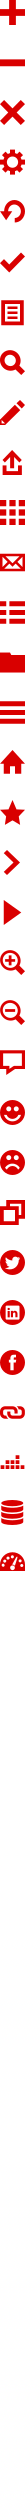
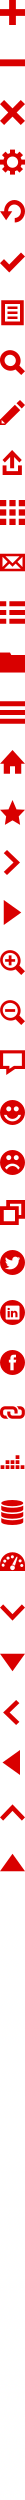
<svg xmlns="http://www.w3.org/2000/svg" version="1.1" id="Layer_1" x="0px" y="0px" viewBox="-10 -208 20 2000" enable-background="new -10 -208 20 2000" xml:space="preserve">
  <path fill="#D90000" d="M-2-88.3v2.8c-0.6,0.2-1.2,0.4-1.7,0.7l-1.9-1.9l-2.8,2.8l1.9,1.9c-0.3,0.5-0.5,1.1-0.7,1.7H-10v4h2.8  c0.2,0.6,0.4,1.2,0.7,1.7l-1.9,1.9l2.8,2.8l1.9-1.9c0.5,0.3,1.1,0.5,1.7,0.7v2.8h4v-2.8c0.6-0.2,1.2-0.4,1.7-0.7l1.9,1.9l2.8-2.8  l-1.9-1.9c0.3-0.5,0.5-1.1,0.7-1.7H10v-4H7.2C7-80.9,6.8-81.5,6.5-82l1.9-1.9l-2.8-2.8l-1.9,1.9c-0.5-0.3-1.1-0.5-1.7-0.7v-2.8H-2z   M-4.5-78.3c0-2.5,2-4.5,4.5-4.5s4.5,2,4.5,4.5s-2,4.5-4.5,4.5S-4.5-75.8-4.5-78.3z" />
  <path fill="#D90000" d="M1.5-48c-4.5,0-8.2,4-8.2,9H-10l4.9,7.2l4.9-7.2h-3.3c0-3,2.2-5.4,4.9-5.4S6.7-42,6.7-39s-2.2,5.4-4.9,5.4  v3.6c4.5,0,8.2-4,8.2-9S6.1-48,1.5-48z" />
  <path fill="#D90000" d="M7.4,118.8L10,116l-4-4l-2.8,2.6L7.4,118.8z M-10,127.7v4.3h4.1l12.1-11.9l-4.3-4.3L-10,127.7z M-6,130.7  h-2.7V128L-6,130.7z" />
  <polygon fill="#D90000" points="5,445.1 6.1,451.9 0,448.3 -6.1,451.9 -5.1,445.1 -10,439.8 -3.2,439.5 0,432 3.2,439.5 10,439.8   " />
  <polygon fill="#D90000" points="6,482 -4.4,472 -7,474.5 0.8,482 -7,489.5 -4.4,492 " />
  <polygon fill="#D90000" points="-2.6,10 10,-2.8 6.8,-6 -2.6,3.6 -6.8,-0.7 -10,2.5 " />
  <path fill="#D90000" d="M-7.9,172h3.1h9.2h3.1v-3.1v-4.6H4.4v4.6h-9.2v-4.6h-3.1v4.6L-7.9,172z M-1.8,166.6h3.1v-9l4.2,4.4l1.9-2  l-7.7-8l-7.7,8l1.9,2l4.2-4.4v9H-1.8z" />
  <g>
    <rect x="-10" y="353" fill="#D90000" width="20" height="4" />
    <rect x="-10" y="360" fill="#D90000" width="20" height="4" />
    <rect x="-10" y="367" fill="#D90000" width="20" height="4" />
  </g>
  <polygon fill="#D90000" points="10,-200.7 2.7,-200.7 2.7,-208 -2.7,-208 -2.7,-200.7 -10,-200.7 -10,-195.3 -2.7,-195.3 -2.7,-188   2.7,-188 2.7,-195.3 10,-195.3 " />
  <path fill="#D90000" d="M10,89l-4.5-4.5c1.7-3.1,1.2-7.2-1.5-9.9c-3.3-3.3-8.5-3.3-11.7-0.2s-3.1,8.4,0.2,11.7  c2.7,2.7,6.7,3.2,9.9,1.5L7,92L10,89z M-5,83.5c-1.8-1.8-1.8-4.6-0.1-6.4s4.6-1.7,6.4,0.1c1.8,1.8,1.8,4.6,0.1,6.4S-3.2,85.2-5,83.5  z" />
  <g>
    <polygon fill="#D90000" points="-0.8,556.3 -3,556.3 -3,559.3 -5.9,559.3 -5.9,561.4 -3,561.4 -3,564.3 -0.8,564.3 -0.8,561.4    2.1,561.4 2.1,559.3 -0.8,559.3  " />
    <path fill="#D90000" d="M5.5,564.5c1.7-3.1,1.2-7.2-1.5-9.9c-3.3-3.3-8.5-3.3-11.6-0.2c-3.2,3.2-3.1,8.4,0.2,11.6   c2.7,2.7,6.7,3.2,9.9,1.5L7,572l3-3L5.5,564.5z M2.5,564.6c-2.3,2.3-6.1,2.3-8.5-0.1c-2.4-2.4-2.4-6.2-0.1-8.5   c2.3-2.3,6.1-2.3,8.5,0.1C4.8,558.5,4.8,562.3,2.5,564.6z" />
  </g>
  <g>
    <rect x="-5.9" y="599.3" fill="#D90000" width="8" height="2.2" />
    <path fill="#D90000" d="M5.5,604.5c1.7-3.1,1.2-7.2-1.5-9.9c-3.3-3.3-8.5-3.3-11.6-0.2c-3.2,3.2-3.1,8.4,0.2,11.6   c2.7,2.7,6.7,3.2,9.9,1.5L7,612l3-3L5.5,604.5z M2.5,604.6c-2.3,2.3-6.1,2.3-8.5-0.1c-2.4-2.4-2.4-6.2-0.1-8.5   c2.3-2.3,6.1-2.3,8.5,0.1C4.8,598.5,4.8,602.3,2.5,604.6z" />
  </g>
  <polygon fill="#D90000" points="-7,512 7,522 -7,532 " />
  <path fill="#D90000" d="M-10,235v14h20v-14H-10z M8,245.6l-4.1-4.1l4.1-4.1V245.6z M0,245.4l2.5-2.5l4.1,4.1H-6.6l4.1-4.1L0,245.4z   M5.6,237L0,242.6l-5.6-5.6H5.6z M-3.9,241.5l-4.1,4.1v-8.2L-3.9,241.5z" />
  <polygon fill="#D90000" points="-10,403 -7,403 -7,411 -2,411 -2,405 2,405 2,411 7,411 7,403 10,403 0,392 " />
  <g>
    <rect x="-10" y="192" fill="#D90000" width="5" height="5" />
    <rect x="-10" y="199.5" fill="#D90000" width="5" height="5" />
    <rect x="-10" y="207" fill="#D90000" width="5" height="5" />
    <rect x="-2.5" y="192" fill="#D90000" width="5" height="5" />
    <rect x="-2.5" y="199.5" fill="#D90000" width="5" height="5" />
    <rect x="-2.5" y="207" fill="#D90000" width="5" height="5" />
    <rect x="5" y="192" fill="#D90000" width="5" height="5" />
    <rect x="5" y="199.5" fill="#D90000" width="5" height="5" />
    <rect x="5" y="207" fill="#D90000" width="5" height="5" />
  </g>
  <g>
    <rect x="-10" y="273" fill="#D90000" width="5" height="4" />
    <rect x="-10" y="280" fill="#D90000" width="5" height="4" />
    <rect x="-10" y="287" fill="#D90000" width="5" height="4" />
    <rect x="-2.5" y="273" fill="#D90000" width="12.5" height="4" />
    <rect x="-2.5" y="280" fill="#D90000" width="12.5" height="4" />
    <rect x="-2.5" y="287" fill="#D90000" width="12.5" height="4" />
  </g>
  <g>
    <path fill="#D90000" d="M-9,32.2v20H9v-20H-9z M6,49.2H-6v-14H6V49.2z" />
    <rect x="-4" y="37.2" fill="#D90000" width="8" height="2" />
    <rect x="-4" y="41.2" fill="#D90000" width="8" height="2" />
    <rect x="-4" y="45.2" fill="#D90000" width="8" height="2" />
  </g>
  <rect x="-10" y="-160.5" fill="#D90000" width="20" height="5.5" />
  <polygon fill="#D90000" points="10,-124.7 6.6,-128 0,-121.3 -6.7,-128 -10,-124.7 -3.4,-118 -10,-111.3 -6.7,-108 0,-114.7   6.6,-108 10,-111.3 3.3,-118 " />
  <polygon fill="#D90000" points="-2,314 -10,314 -10,330 10,330 10,316 -1,316 " />
  <path fill="#D90000" d="M7.5,634.7v10H2H1.2l-0.9,0.5l-2.8,1.9v-2.4h-2h-3v-10H7.5 M10,632.2h-20v15h5v4.8l7-4.8h8V632.2L10,632.2z" />
  <path fill="#D90000" d="M0,672c-5.5,0-10,4.5-10,10c0,5.5,4.5,10,10,10s10-4.5,10-10C10,676.5,5.5,672,0,672z M3,677.1  c1.1,0,2,0.9,2,2c0,1.1-0.9,2-2,2s-2-0.9-2-2C1,678,1.9,677.1,3,677.1z M-3,677.1c1.1,0,2,0.9,2,2c0,1.1-0.9,2-2,2s-2-0.9-2-2  C-5,678-4.1,677.1-3,677.1z M0,689.1c-3.2,0-6-2.2-6.8-5.2h2.1c0.7,1.9,2.5,3.2,4.7,3.2s3.9-1.3,4.7-3.2h2.1  C6,686.9,3.2,689.1,0,689.1z" />
  <path fill="#D90000" d="M0,712c-5.5,0-10,4.5-10,10c0,5.5,4.5,10,10,10s10-4.5,10-10C10,716.5,5.5,712,0,712z M3,716.1  c1.1,0,2,0.9,2,2c0,1.1-0.9,2-2,2s-2-0.9-2-2C1,717,1.9,716.1,3,716.1z M-3,716.1c1.1,0,2,0.9,2,2c0,1.1-0.9,2-2,2s-2-0.9-2-2  C-5,717-4.1,716.1-3,716.1z M4.5,727.7c-0.8-1.7-2.5-2.9-4.5-2.9s-3.7,1.2-4.5,2.9c-0.6-0.4-1-0.9-1.5-1.5c1.2-2,3.4-3.3,5.9-3.3  s4.7,1.3,5.9,3.3C5.5,726.8,5,727.3,4.5,727.7z" />
  <path fill-rule="evenodd" clip-rule="evenodd" fill="#D90000" d="M10,752H-5v5h-5v15H5v-5h5V752z M2,769h-9v-9h9V769z M7,764H5v-7  h-7v-2h9V764z" />
  <path fill-rule="evenodd" clip-rule="evenodd" fill="#D90000" d="M5,800c0,0.1,0,0.2,0,0.3c0,3.3-2.5,7.2-7.2,7.2  c-1.4,0-2.8-0.4-3.9-1.1c0.2,0,0.4,0,0.6,0c1.2,0,2.3-0.4,3.1-1.1c-1.1,0-2-0.8-2.4-1.8c0.2,0,0.3,0,0.5,0c0.2,0,0.5,0,0.7-0.1  c-1.2-0.2-2-1.2-2-2.5v0c0.3,0.2,0.7,0.3,1.1,0.3c-0.7-0.5-1.1-1.2-1.1-2.1c0-0.5,0.1-0.9,0.3-1.3c1.2,1.5,3.1,2.5,5.2,2.6  c0-0.2-0.1-0.4-0.1-0.6c0-1.4,1.1-2.5,2.5-2.5c0.7,0,1.4,0.3,1.8,0.8c0.6-0.1,1.1-0.3,1.6-0.6c-0.2,0.6-0.6,1.1-1.1,1.4  c0.5-0.1,1-0.2,1.4-0.4C6,799.2,5.5,799.6,5,800z M0,792c-5.5,0-10,4.5-10,10c0,5.5,4.5,10,10,10s10-4.5,10-10  C10,796.5,5.5,792,0,792z" />
  <g>
    <path fill-rule="evenodd" clip-rule="evenodd" fill="#D90000" d="M5.6,846.9c0,0.4-0.4,0.8-0.8,0.8h-9.5c-0.5,0-0.8-0.4-0.8-0.8   v-9.6c0-0.4,0.4-0.8,0.8-0.8h9.5c0.5,0,0.8,0.4,0.8,0.8V846.9z M0,832c-5.5,0-10,4.5-10,10s4.5,10,10,10s10-4.5,10-10   S5.5,832,0,832z" />
    <path fill="#D90000" d="M1.9,840.6c-0.9,0-1.3,0.5-1.5,0.8v0h0l0,0v-0.7h-1.7c0,0.5,0,5.1,0,5.1h1.7V843c0-0.2,0-0.3,0.1-0.4   c0.1-0.3,0.4-0.6,0.9-0.6c0.6,0,0.9,0.5,0.9,1.1v2.7h1.7v-2.9C3.9,841.4,3,840.6,1.9,840.6z" />
    <path fill="#D90000" d="M-3,838.3c-0.6,0-1,0.4-1,0.9c0,0.5,0.4,0.9,0.9,0.9h0c0.6,0,1-0.4,1-0.9C-2.1,838.7-2.5,838.3-3,838.3z" />
    <rect x="-3.9" y="840.8" fill="#D90000" width="1.7" height="5.1" />
  </g>
  <path fill-rule="evenodd" clip-rule="evenodd" fill="#D90000" d="M2.6,882H0.9v6.2h-2.6V882h-1.2v-2.2h1.2v-1.4c0-1,0.5-2.6,2.6-2.6  l1.9,0v2.1H1.5c-0.2,0-0.5,0.1-0.5,0.6v1.3h2L2.6,882z M0,872c-5.5,0-10,4.5-10,10c0,5.5,4.5,10,10,10s10-4.5,10-10  C10,876.5,5.5,872,0,872z" />
  <g>
    <path fill="#D90000" d="M0,919.5L0,919.5L0,919.5C0,919.5,0,919.5,0,919.5z" />
    <path fill="#D90000" d="M5.9,917H3.3c0,0,1.4,0.9,1.6,2.5h0.9h0c0.9,0,1.6,0.7,1.6,1.6v1.7c0,0.9-0.7,1.7-1.6,1.7H0   c-0.9,0-1.7-0.8-1.7-1.7v-1.6h-2.5v1.6c0,0.6,0.1,1.2,0.4,1.7C-3.2,926-1.7,927,0,927h5.8c2.3,0,4.1-1.9,4.1-4.2v-1.7   C10,918.8,8.2,917,5.9,917z" />
    <path fill="#D90000" d="M3.8,919.5C3.2,918,1.7,917,0,917h-5.8c-2.3,0-4.2,1.8-4.2,4.1v1.7c0,2.3,1.9,4.2,4.2,4.2h2.5   c0,0-1.3-0.9-1.7-2.5h-0.8c-0.9,0-1.7-0.8-1.7-1.7v-1.7c0-0.9,0.8-1.6,1.7-1.6H0h0c0.9,0,1.6,0.7,1.6,1.6v1.7c0,0,0,0,0,0h2.5   c0,0,0,0,0,0v-1.7C4.2,920.6,4,920,3.8,919.5z" />
  </g>
  <g>
    <rect x="-9.5" y="964.2" fill-rule="evenodd" clip-rule="evenodd" fill="#D90000" width="3" height="3" />
    <rect x="-5.5" y="964.2" fill-rule="evenodd" clip-rule="evenodd" fill="#D90000" width="3" height="3" />
    <rect x="-1.5" y="964.2" fill-rule="evenodd" clip-rule="evenodd" fill="#D90000" width="3" height="3" />
    <rect x="2.5" y="964.2" fill-rule="evenodd" clip-rule="evenodd" fill="#D90000" width="3" height="3" />
    <rect x="-5.5" y="960.2" fill-rule="evenodd" clip-rule="evenodd" fill="#D90000" width="3" height="3" />
    <rect x="-1.5" y="960.2" fill-rule="evenodd" clip-rule="evenodd" fill="#D90000" width="3" height="3" />
    <rect x="2.5" y="960.2" fill-rule="evenodd" clip-rule="evenodd" fill="#D90000" width="3" height="3" />
    <rect x="2.5" y="956.2" fill-rule="evenodd" clip-rule="evenodd" fill="#D90000" width="3" height="3" />
    <rect x="6.5" y="964.2" fill-rule="evenodd" clip-rule="evenodd" fill="#D90000" width="3" height="3" />
  </g>
  <g>
    <g>
      <ellipse fill="#D90000" cx="-0.2" cy="994.5" rx="8.8" ry="2.5" />
    </g>
    <path fill="#D90000" d="M-0.2,998.2c-0.8,0-6.3-0.1-8.8-1.7v3c0,1.4,3.9,2.5,8.8,2.5s8.8-1.1,8.8-2.5v-3   C6,998.2,0.5,998.2-0.2,998.2z" />
    <path fill="#D90000" d="M-0.2,1003.2c-0.8,0-6.3-0.1-8.8-1.7v3c0,1.4,3.9,2.5,8.8,2.5s8.8-1.1,8.8-2.5v-3   C6,1003.2,0.5,1003.2-0.2,1003.2z" />
    <path fill="#D90000" d="M-0.2,1008.2c-0.8,0-6.3-0.1-8.8-1.7v3c0,1.4,3.9,2.5,8.8,2.5s8.8-1.1,8.8-2.5v-3   C6,1008.2,0.5,1008.2-0.2,1008.2z" />
  </g>
  <path fill="#D90000" d="M0,1033.8c-5.5,0-10,4.5-10,10v5h20v-5C10,1038.2,5.5,1033.8,0,1033.8z M-0.1,1036.2c0.7,0,1.2,0.6,1.2,1.2  c0,0.3-0.1,0.6-0.3,0.9c-0.2,0.2-0.6,0.4-0.9,0.4h0c-0.7,0-1.2-0.5-1.2-1.2C-1.3,1036.8-0.8,1036.2-0.1,1036.2z M-7.4,1045.4  L-7.4,1045.4c-0.5,0-0.8-0.2-1-0.5c-0.2-0.3-0.3-0.6-0.3-0.9c0.1-0.6,0.6-1.1,1.2-1.1l0.1,0c0.3,0,0.6,0.2,0.8,0.5  c0.2,0.3,0.3,0.6,0.3,0.9C-6.3,1044.9-6.8,1045.4-7.4,1045.4z M-5.2,1041.5c-0.3,0.4-0.6,0.6-1,0.6c-0.3,0-0.5-0.1-0.7-0.2  c-0.2-0.2-0.4-0.4-0.5-0.8c-0.1-0.3,0-0.7,0.2-0.9c0.4-0.6,1.2-0.7,1.7-0.3C-4.9,1040.2-4.8,1040.9-5.2,1041.5z M-3,1039.5  c-0.2,0.1-0.4,0.2-0.6,0.2c-0.5,0-0.9-0.3-1.1-0.6c-0.3-0.6-0.1-1.4,0.5-1.7c0.6-0.3,1.4-0.1,1.7,0.5  C-2.1,1038.4-2.3,1039.2-3,1039.5z M0,1048.1c-1,0-1.9-0.8-1.9-1.9c0-1,0.8-1.9,1.9-1.9s1.9,0.8,1.9,1.9  C1.9,1047.3,1,1048.1,0,1048.1z M3.8,1038.7l-1.9,5.9c-0.5-0.5-1.1-0.9-1.9-0.9c-0.1,0-0.2,0-0.3,0l3-5.5c0.3-0.6,0.8-1,1.1-0.9  C4,1037.5,4,1038.1,3.8,1038.7z M5.1,1041.4c-0.2-0.3-0.3-0.6-0.2-0.9c0.1-0.3,0.2-0.6,0.5-0.8c0.6-0.4,1.4-0.2,1.7,0.3  c0.2,0.3,0.3,0.6,0.2,0.9c-0.1,0.3-0.2,0.6-0.5,0.8c-0.2,0.2-0.5,0.2-0.7,0.2C5.7,1041.9,5.3,1041.7,5.1,1041.4z M8.1,1045.4  c-0.2,0.2-0.5,0.2-0.7,0.2c-0.4,0-0.8-0.2-1-0.5c-0.2-0.3-0.3-0.6-0.2-0.9c0.1-0.3,0.2-0.6,0.5-0.8c0.6-0.4,1.4-0.2,1.7,0.3  c0.2,0.3,0.3,0.6,0.2,0.9C8.6,1044.9,8.4,1045.2,8.1,1045.4z" />
+   <polygon fill="#D90000" points="0,1088.5 10,1078.1 7.5,1075.5 0,1083.3 -7.5,1075.5 -10,1078.1 " />
+   <polygon fill="#D90000" points="10,1115 0,1129 -10,1115 " />
+   <polygon fill="#D90000" points="0,1235.5 10,1245.9 7.5,1248.5 0,1240.7 -7.5,1248.5 -10,1245.9 " />
+   <polygon fill="#D90000" points="10,1289 0,1275 -10,1289 " />
+   <polygon fill="#D90000" points="-7.5,1162 2.9,1172 5.5,1169.5 -2.3,1162 5.5,1154.5 2.9,1152 " />
+   <polygon fill="#D90000" points="6,1212 -8,1202 6,1192 " />
</svg>
